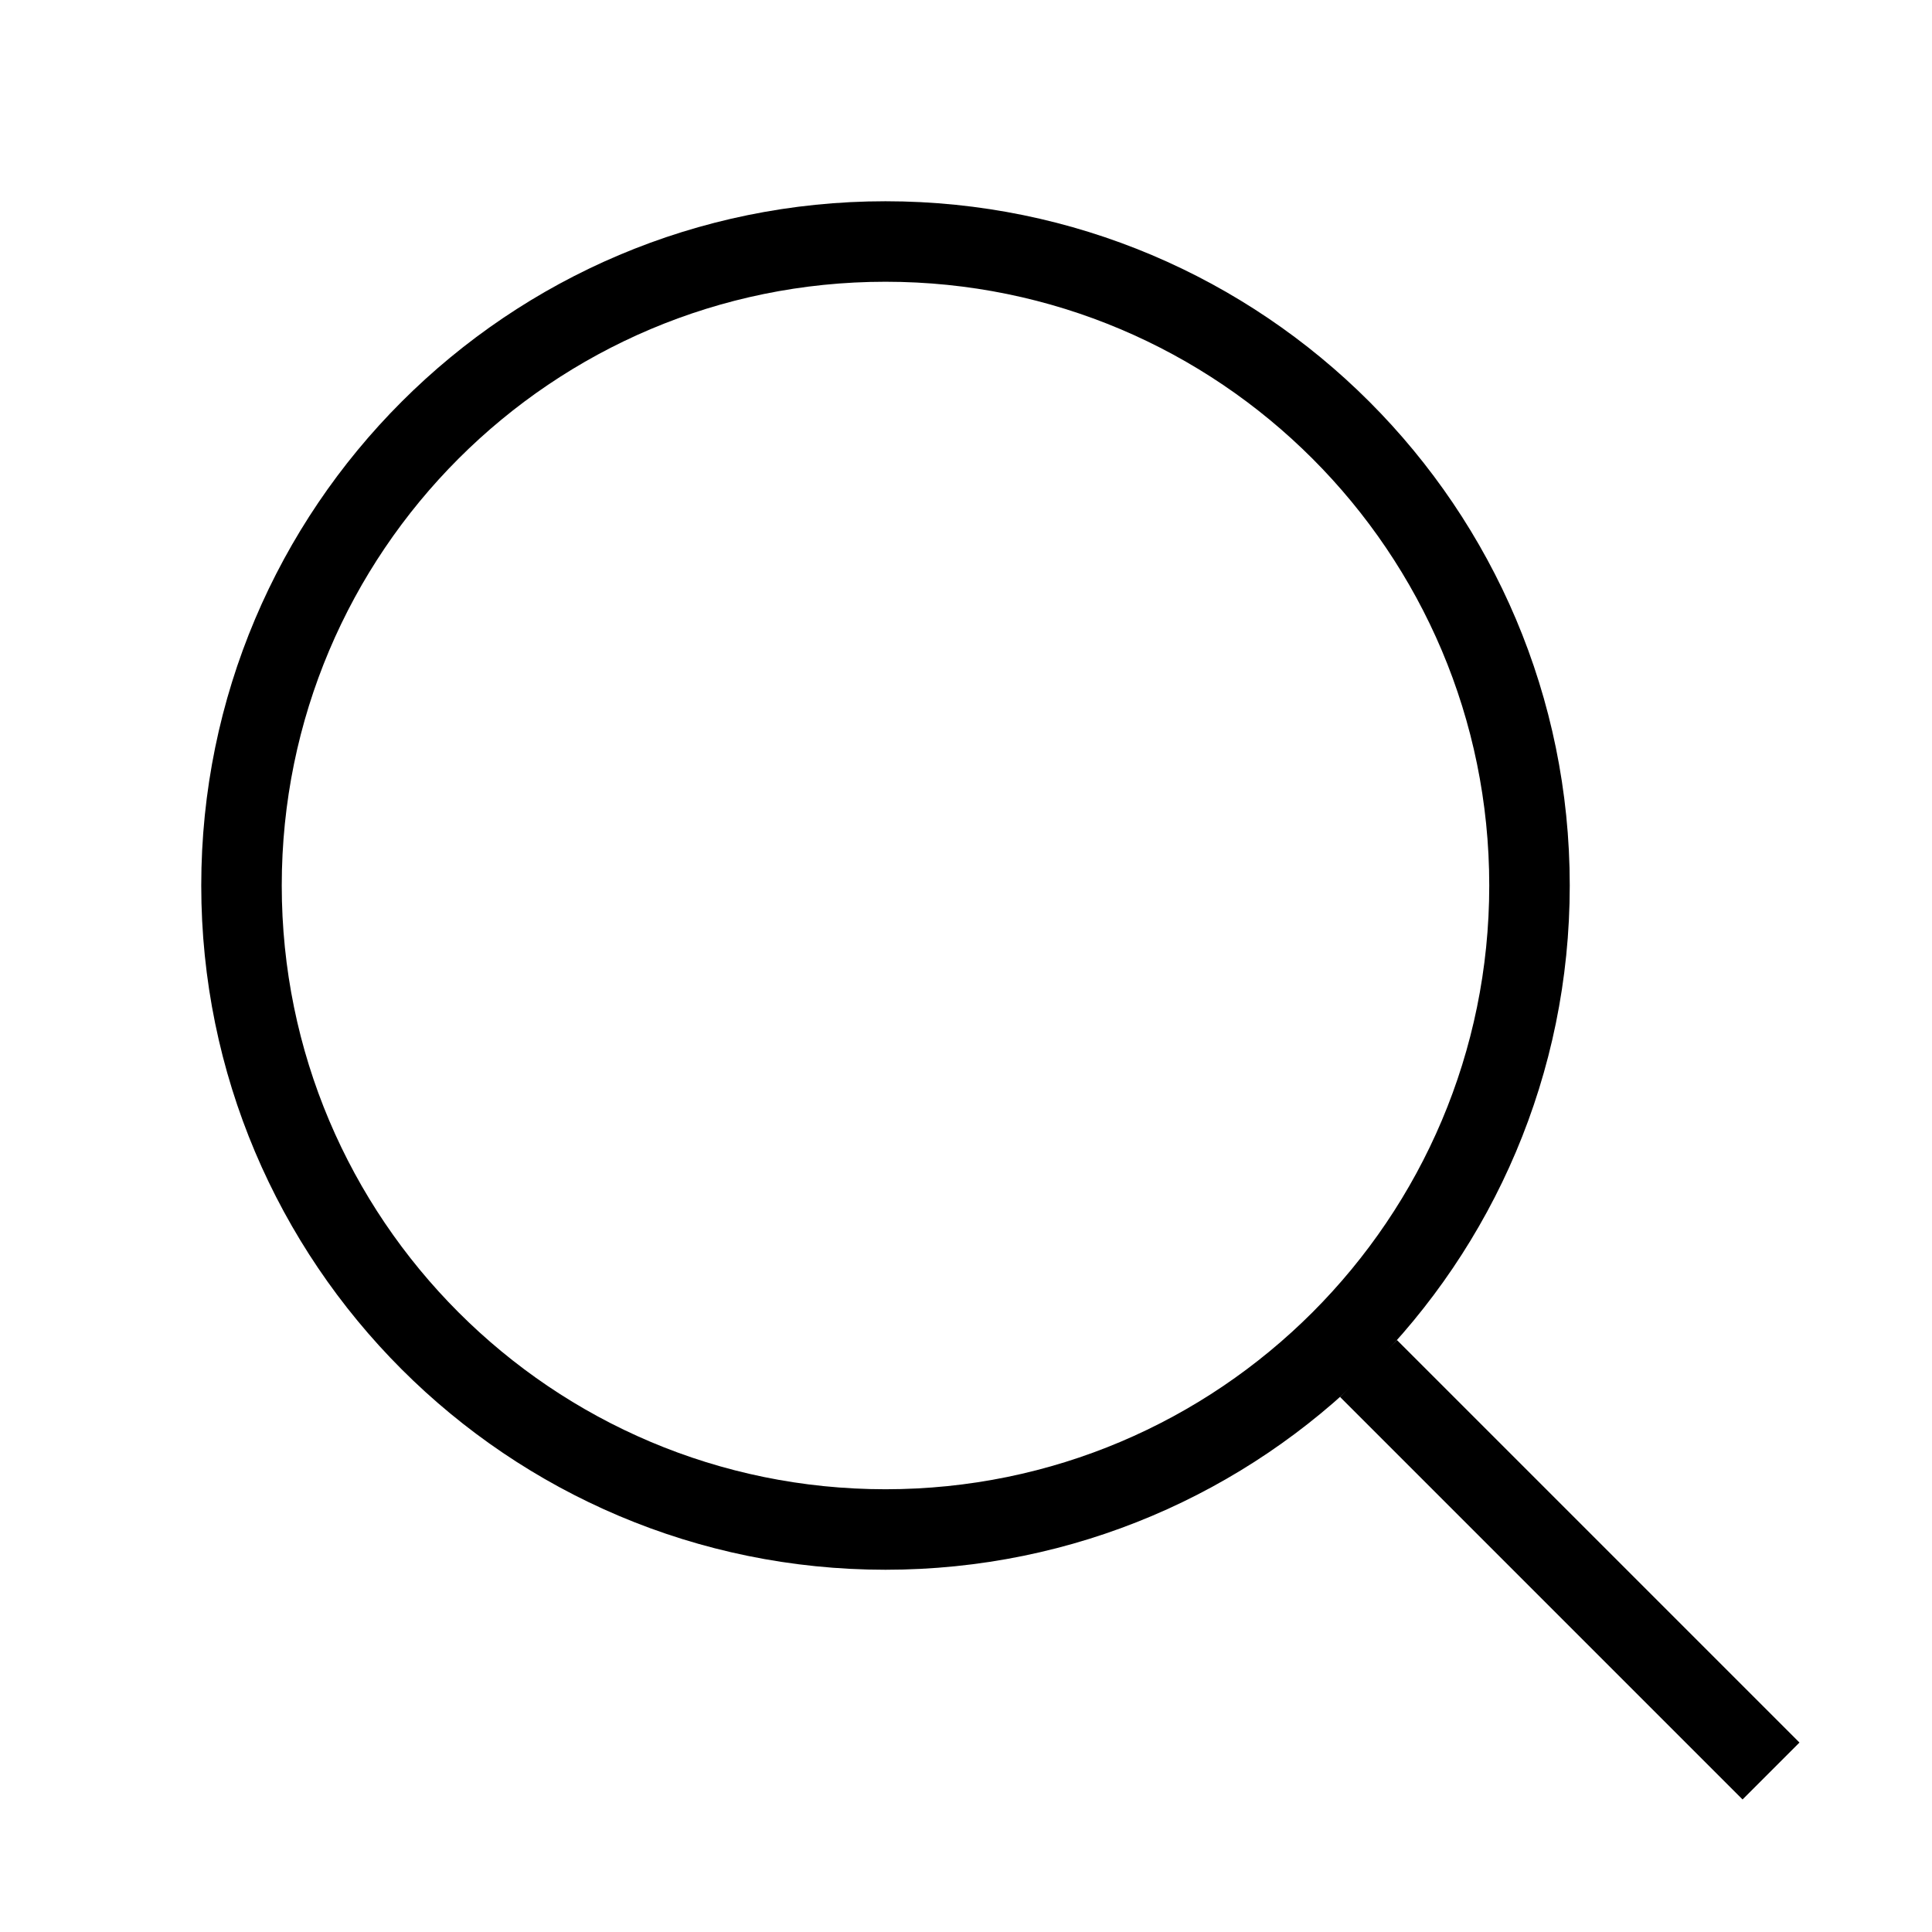
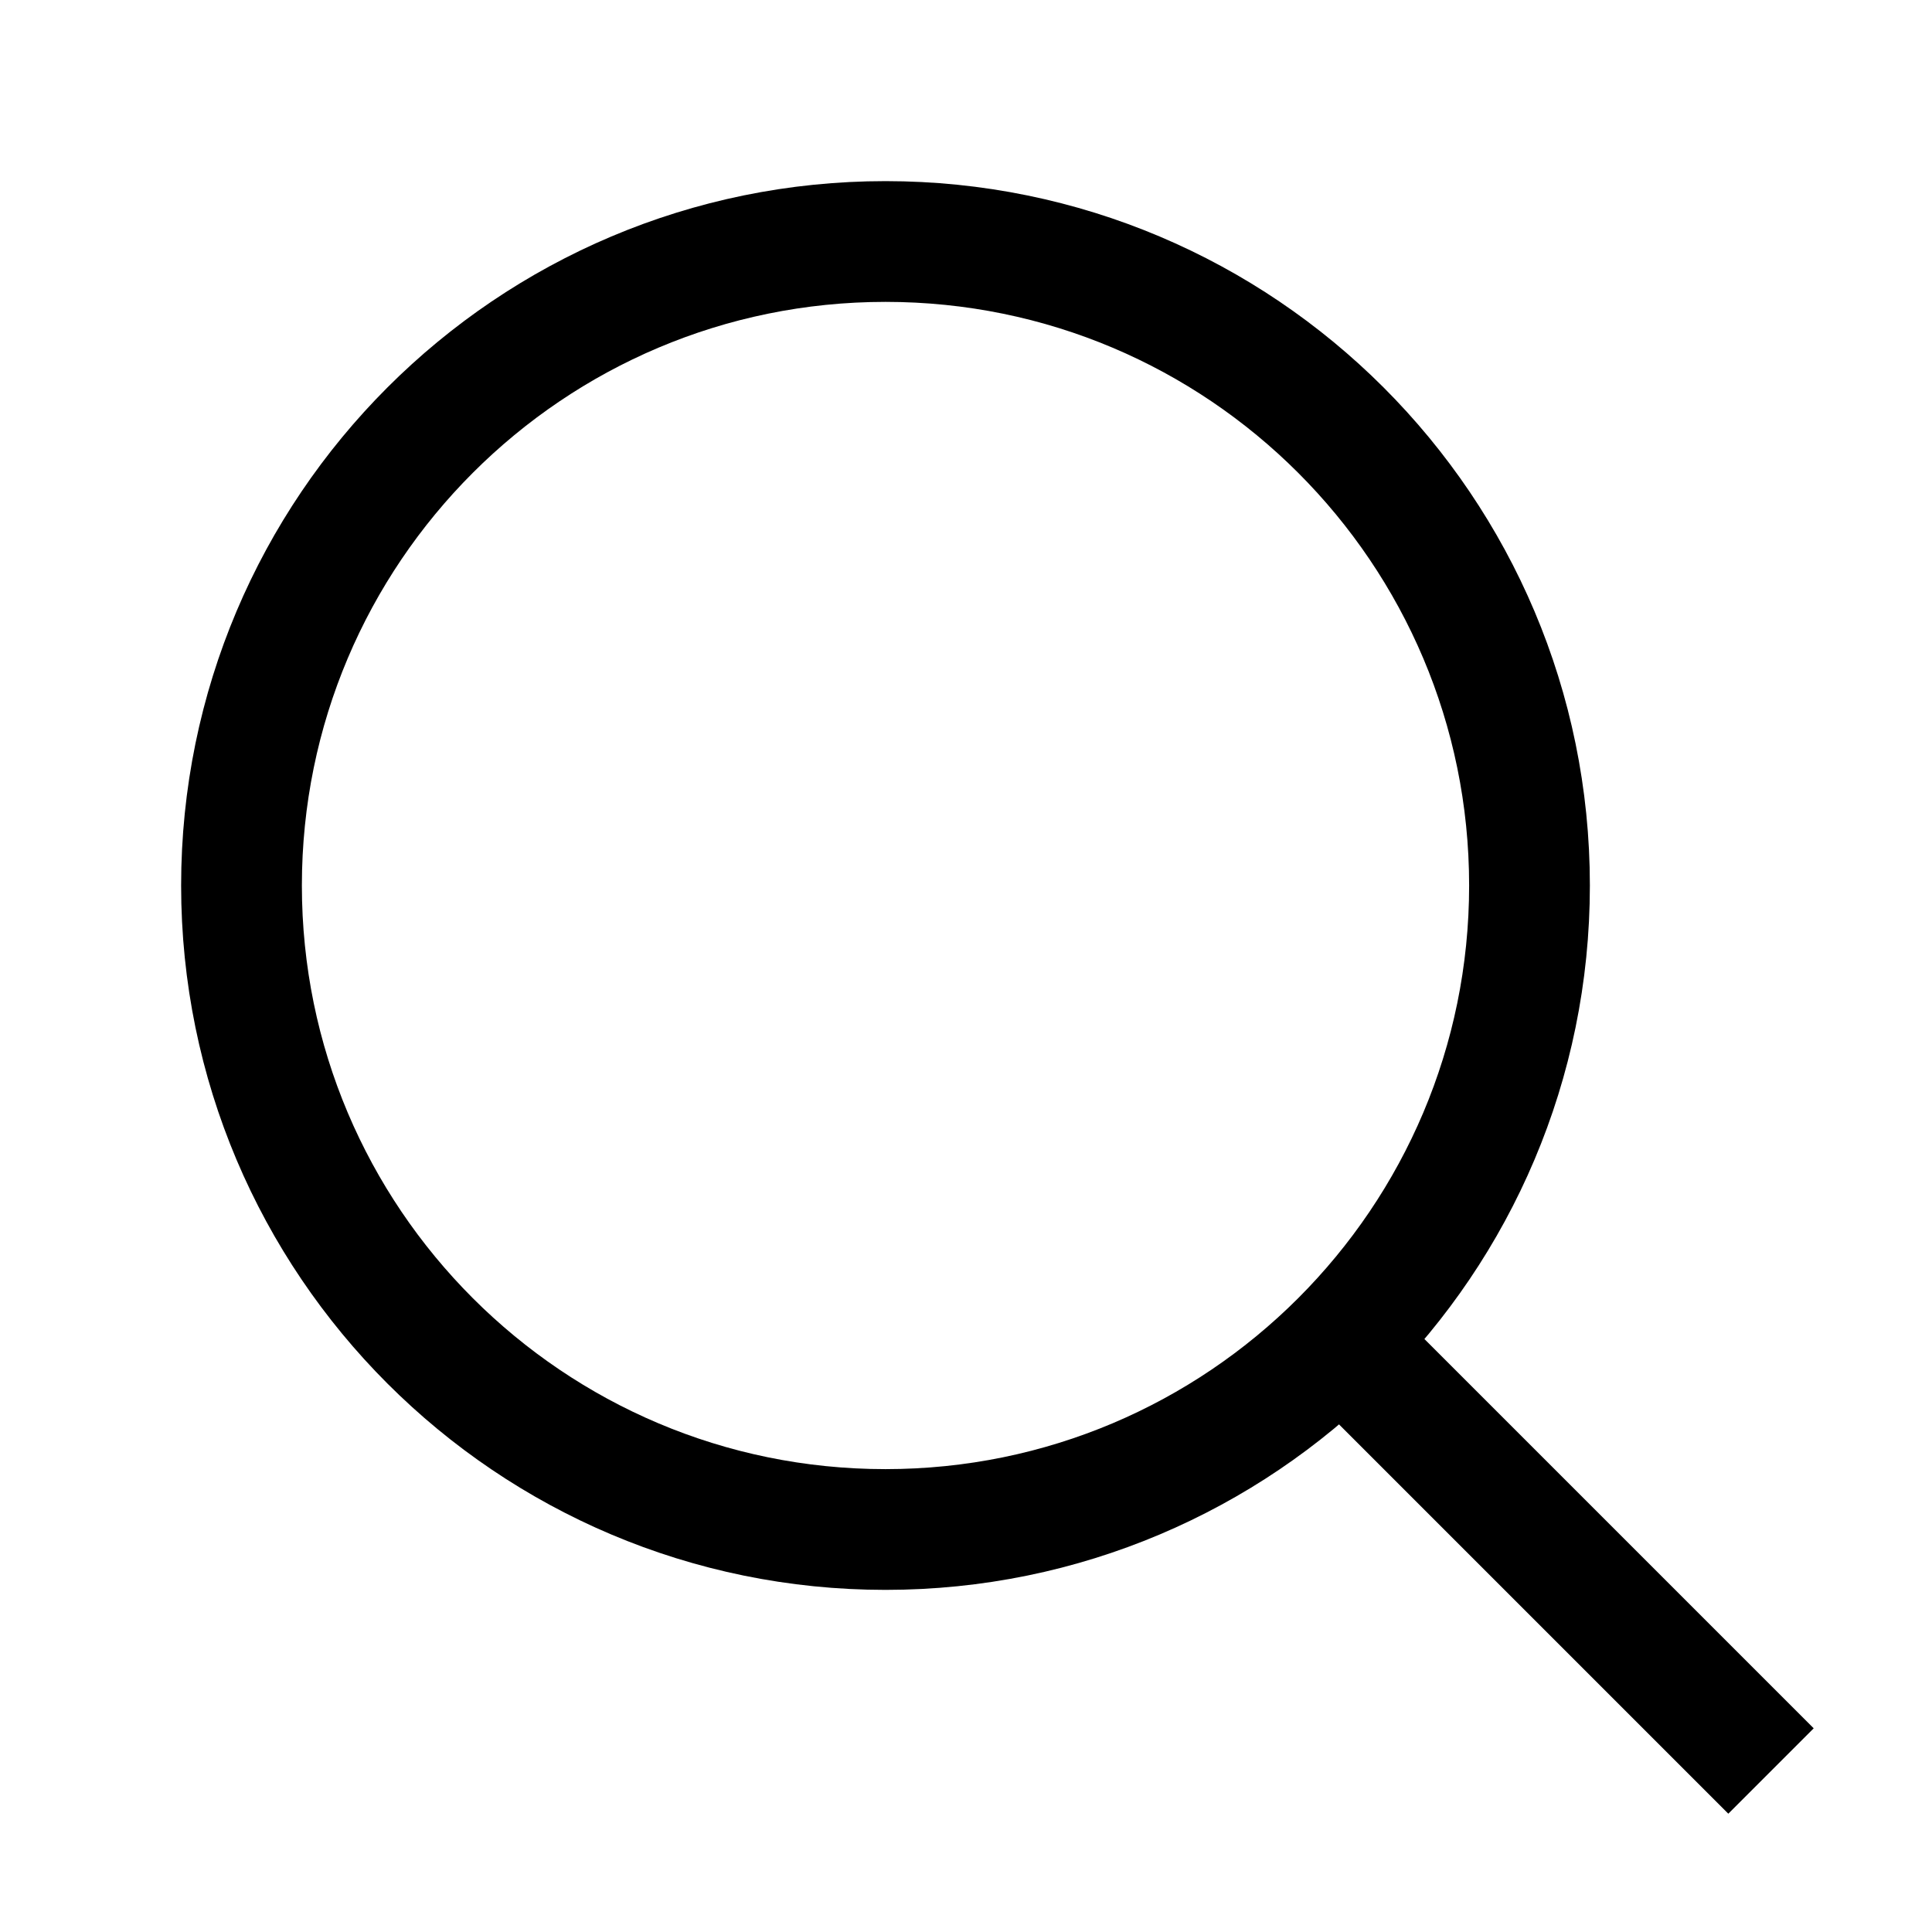
<svg xmlns="http://www.w3.org/2000/svg" width="24" height="24" viewBox="0 0 24 24" fill="none">
-   <path d="M11 19C15.418 19 19 15.418 19 11C19 6.582 15.418 3 11 3C6.582 3 3 6.582 3 11C3 15.418 6.582 19 11 19Z" stroke="black" strokeWidth="1.5" strokeLinecap="round" strokeLinejoin="round" />
-   <path d="M22 22L17 17" stroke="black" strokeWidth="1.5" strokeLinejoin="round" />
+   <path d="M11 19C15.418 19 19 15.418 19 11C19 6.582 15.418 3 11 3C6.582 3 3 6.582 3 11C3 15.418 6.582 19 11 19Z" stroke="black" stroke-width="1.5" stroke-linecap="round" stroke-linejoin="round" />
+   <path d="M22 22L17 17" stroke="black" stroke-width="1.5" stroke-linejoin="round" />
</svg>
